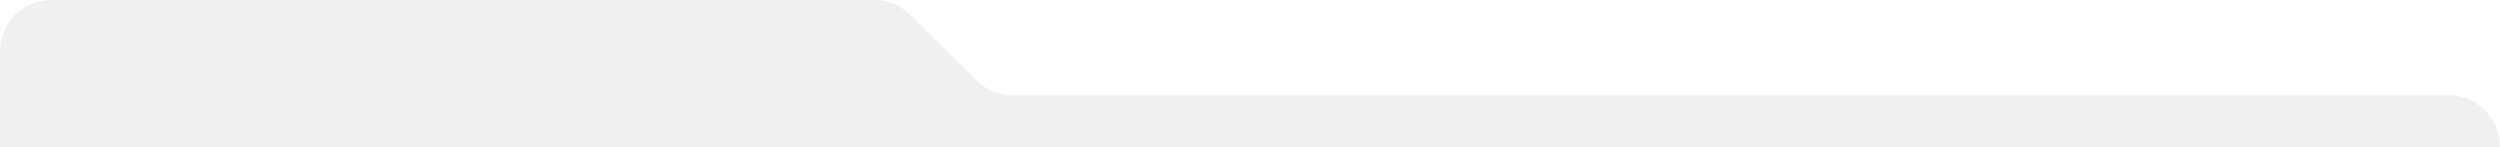
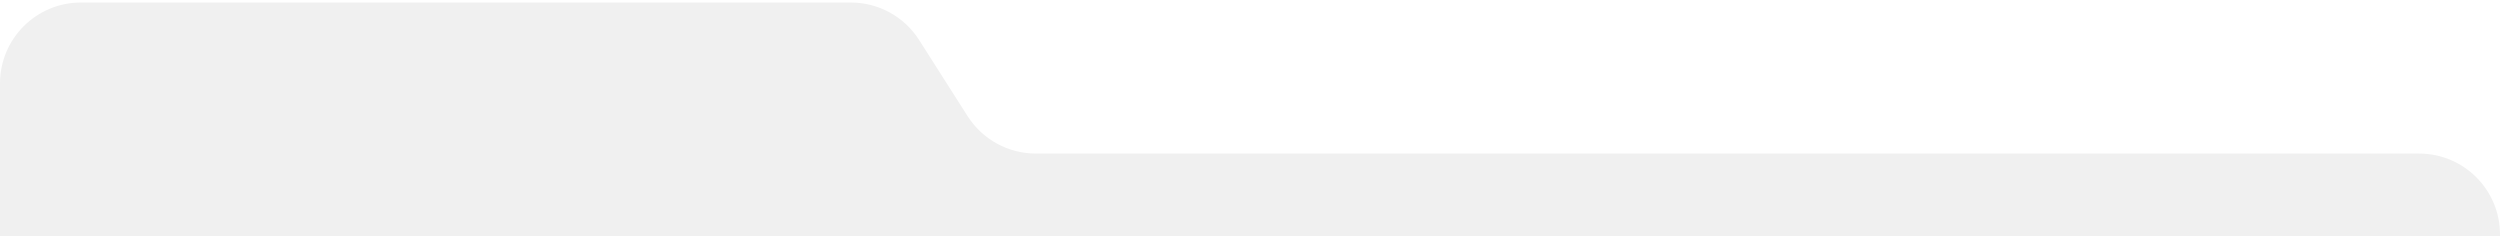
- <svg xmlns="http://www.w3.org/2000/svg" width="1568" height="92" viewBox="0 0 1568 92" fill="none">
-   <path fill-rule="evenodd" clip-rule="evenodd" d="M32 0H0V32C0 14.327 14.327 0 32 0ZM548.335 0C556.769 0 564.862 3.329 570.854 9.264L612.474 50.486C618.466 56.421 626.559 59.75 634.992 59.75H1536C1553.67 59.75 1568 74.077 1568 91.75V0H548.335Z" fill="white" />
+ <svg xmlns="http://www.w3.org/2000/svg" viewBox="0 0 989 93" fill="none">
+   <path fill-rule="evenodd" clip-rule="evenodd" d="M989 0H0V33C0 15.327 14.327 1 32 1H336.601C347.538 1 357.718 6.586 363.593 15.811L382.779 45.939C388.654 55.164 398.834 60.75 409.771 60.75H957C974.673 60.75 989 75.077 989 92.75V0Z" fill="white" />
</svg>
